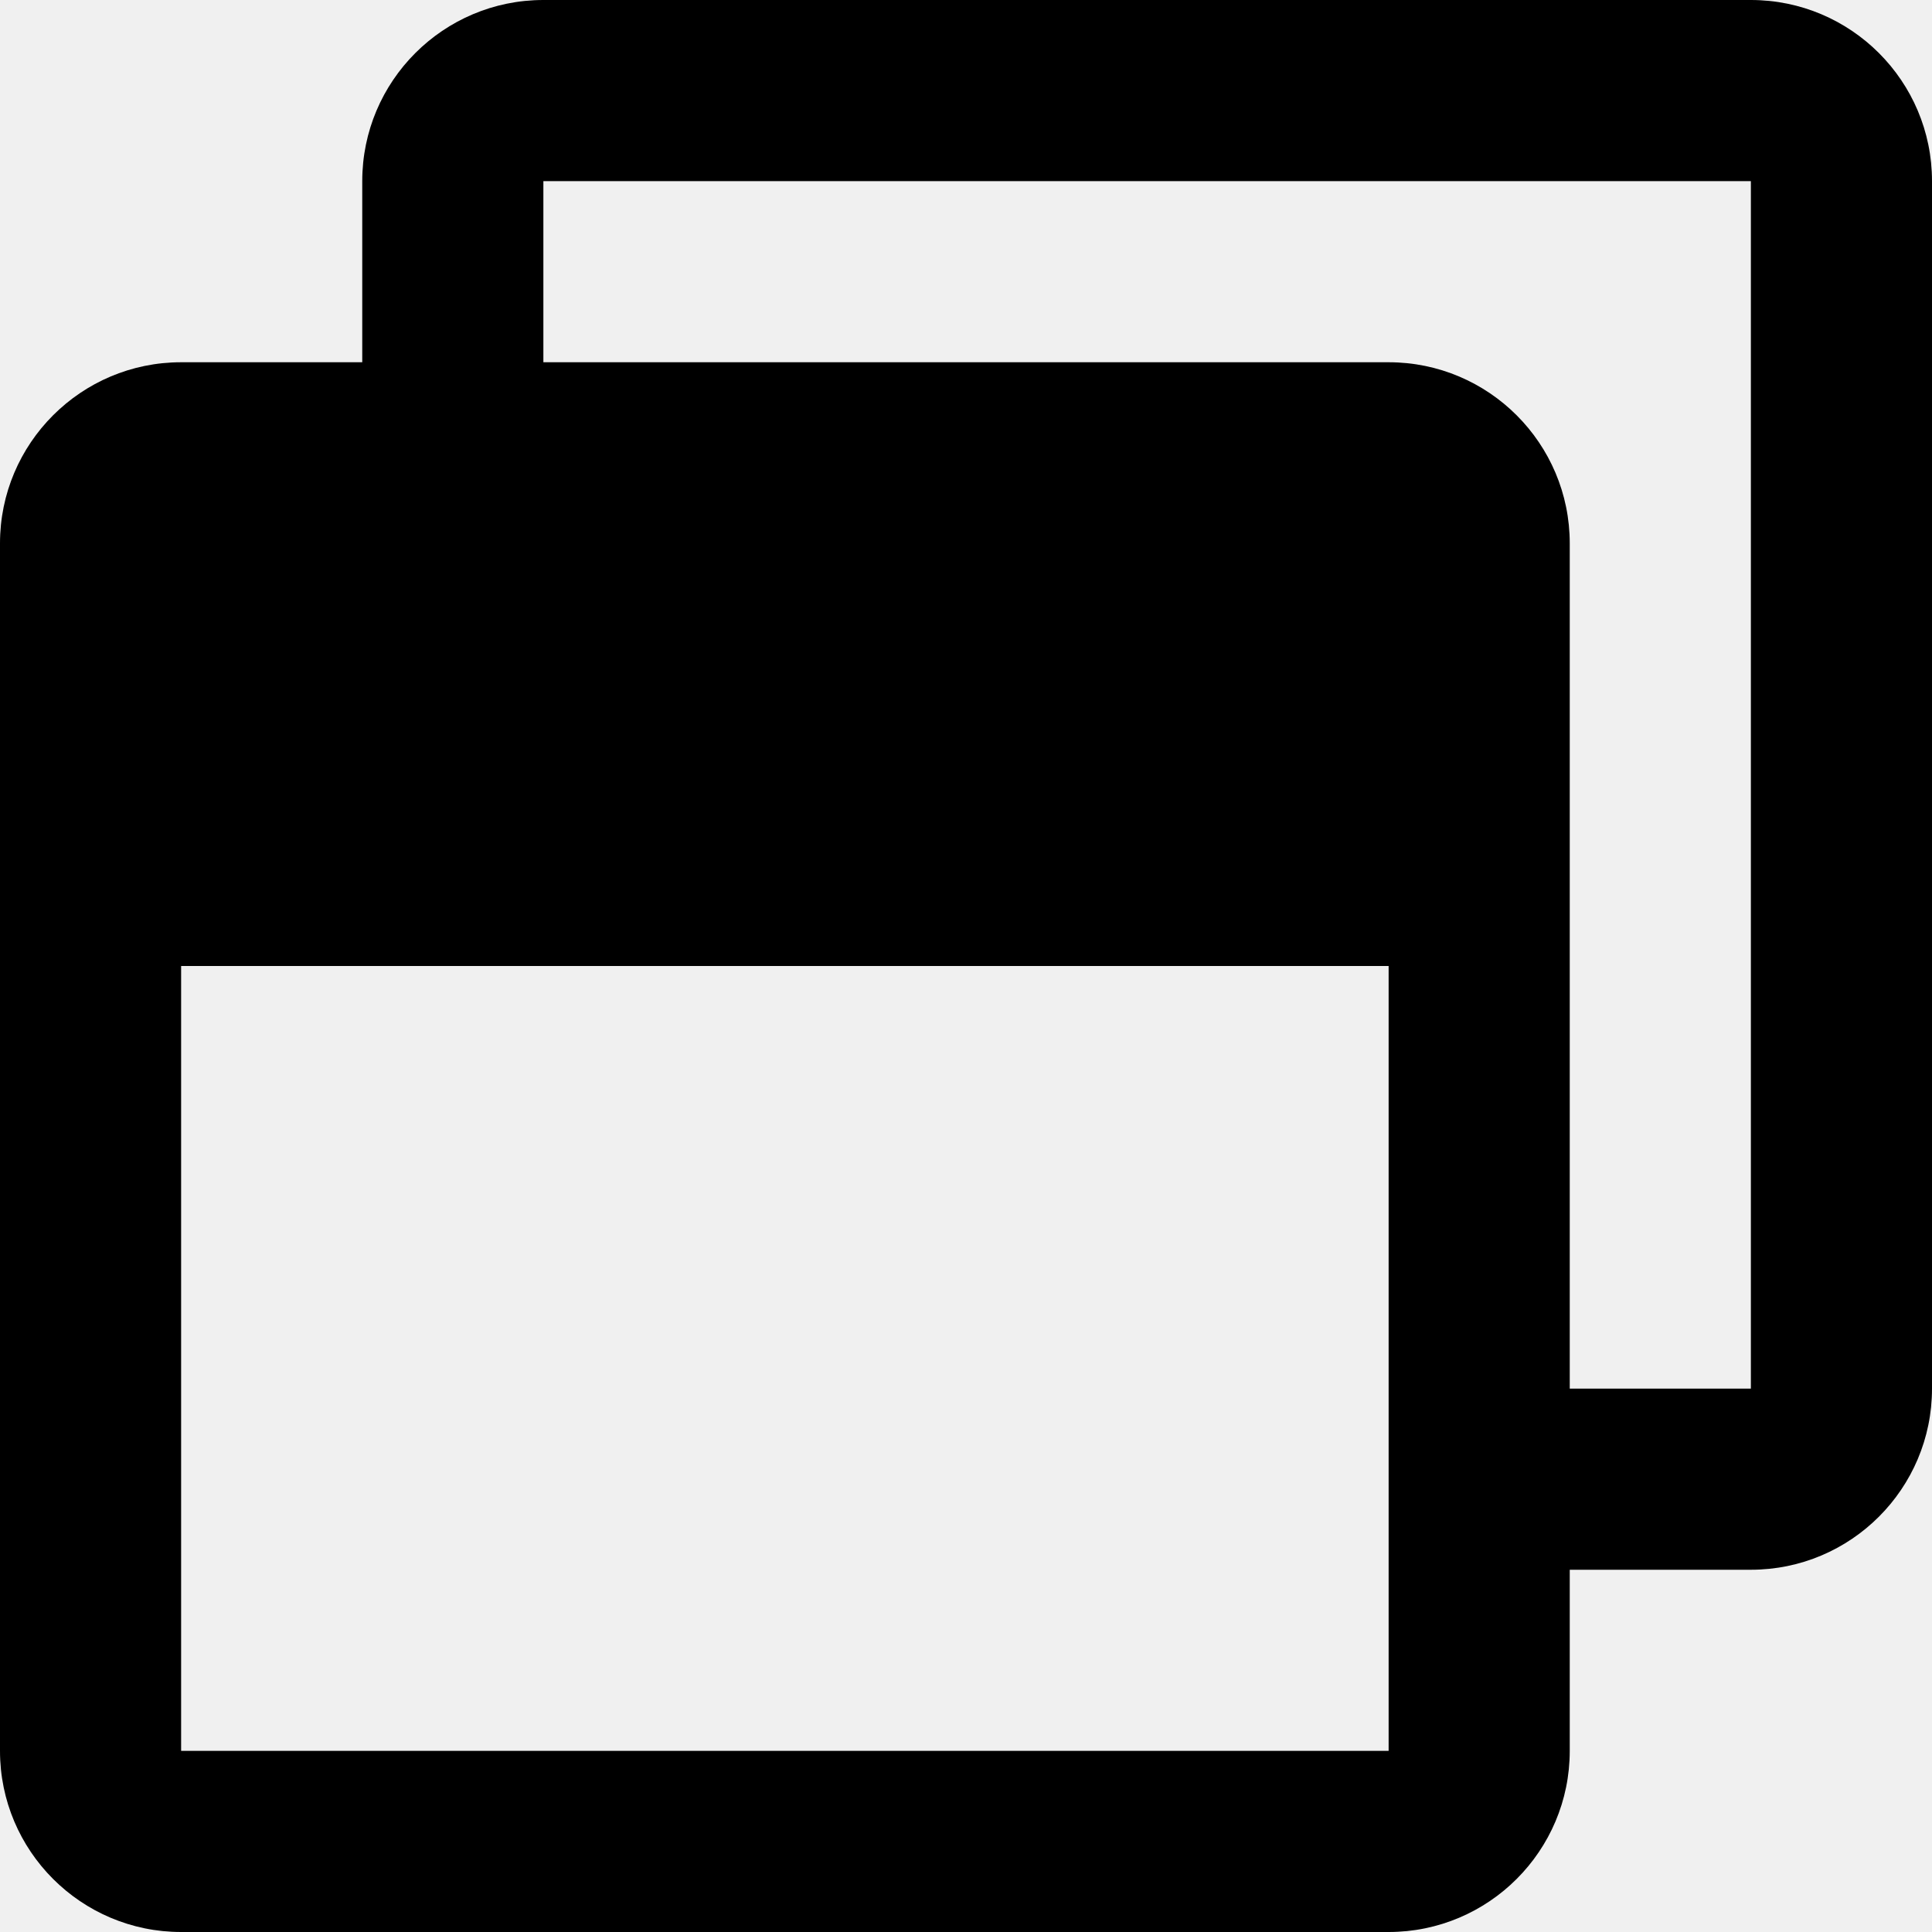
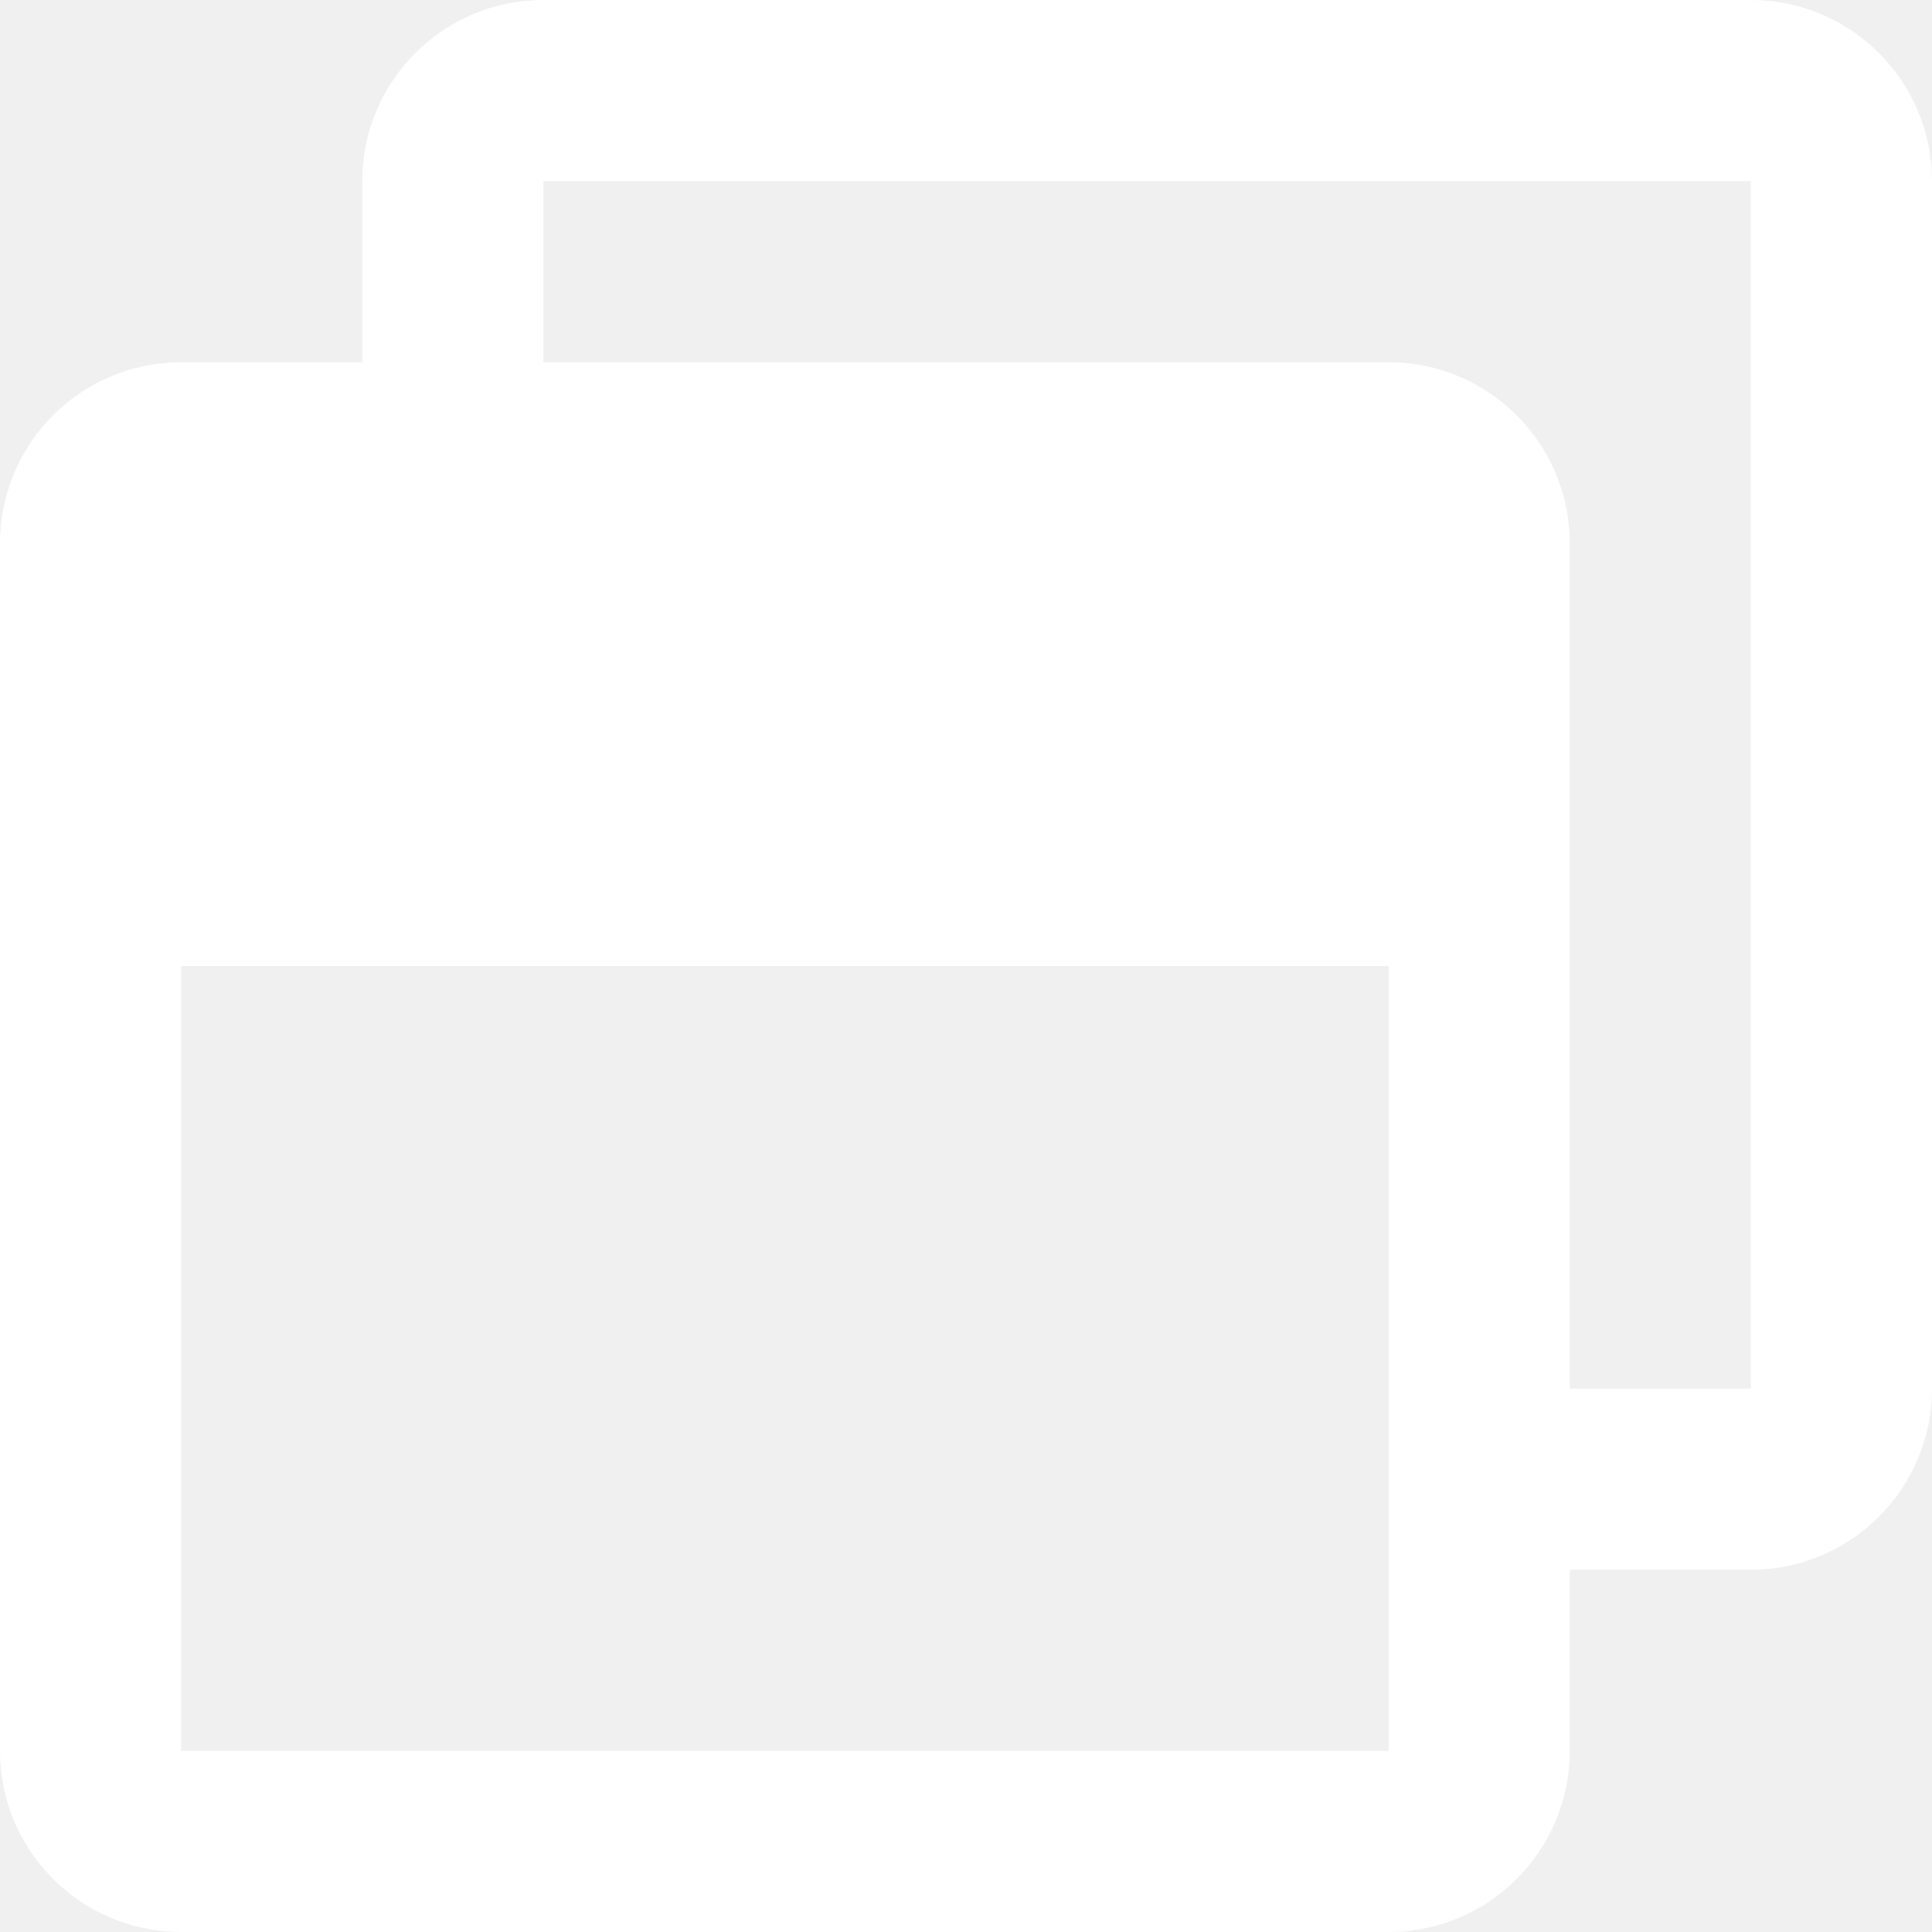
- <svg xmlns="http://www.w3.org/2000/svg" fill="#000000" width="800px" height="800px" viewBox="0 0 512 512">
+ <svg xmlns="http://www.w3.org/2000/svg" fill="#ffffff" width="800px" height="800px" viewBox="0 0 512 512">
  <path d="M464 0H144c-26.5 0-48 21.5-48 48v48H48c-26.5 0-48 21.5-48 48v320c0 26.5 21.5 48 48 48h320c26.5 0 48-21.5 48-48v-48h48c26.5 0 48-21.5 48-48V48c0-26.5-21.5-48-48-48zm-96 464H48V256h320v208zm96-96h-48V144c0-26.5-21.5-48-48-48H144V48h320v320z" />
</svg>
